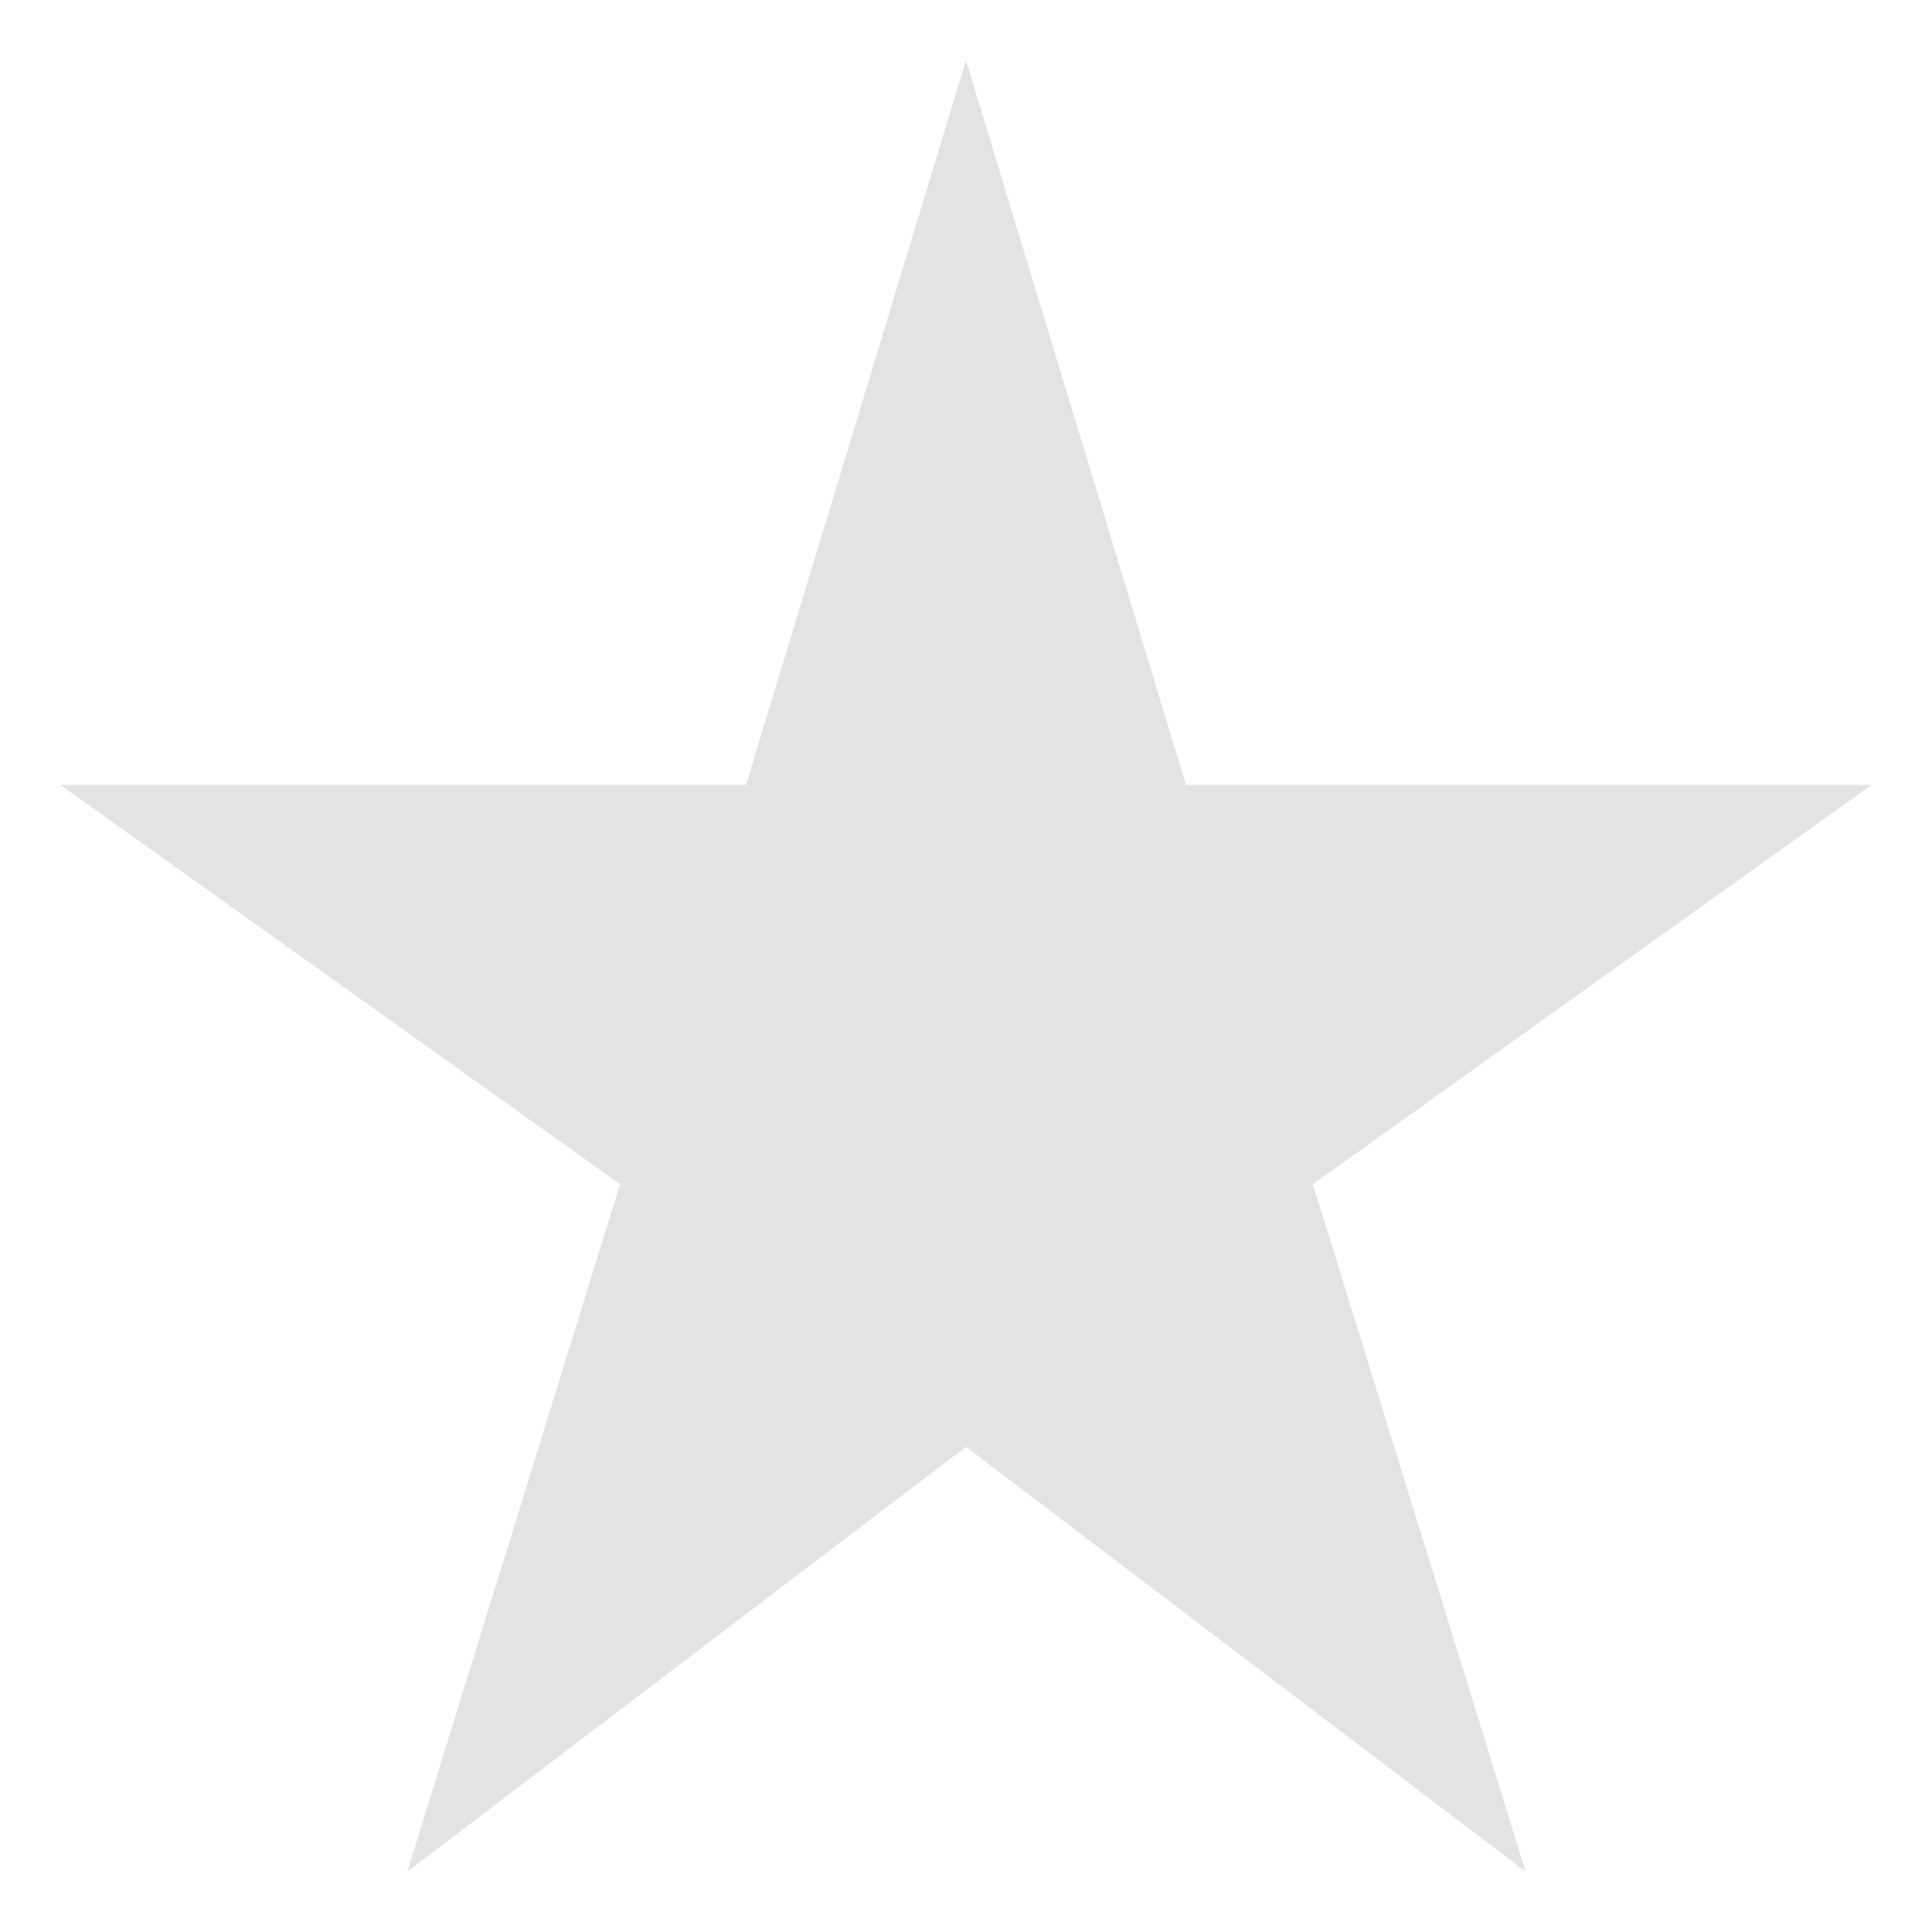
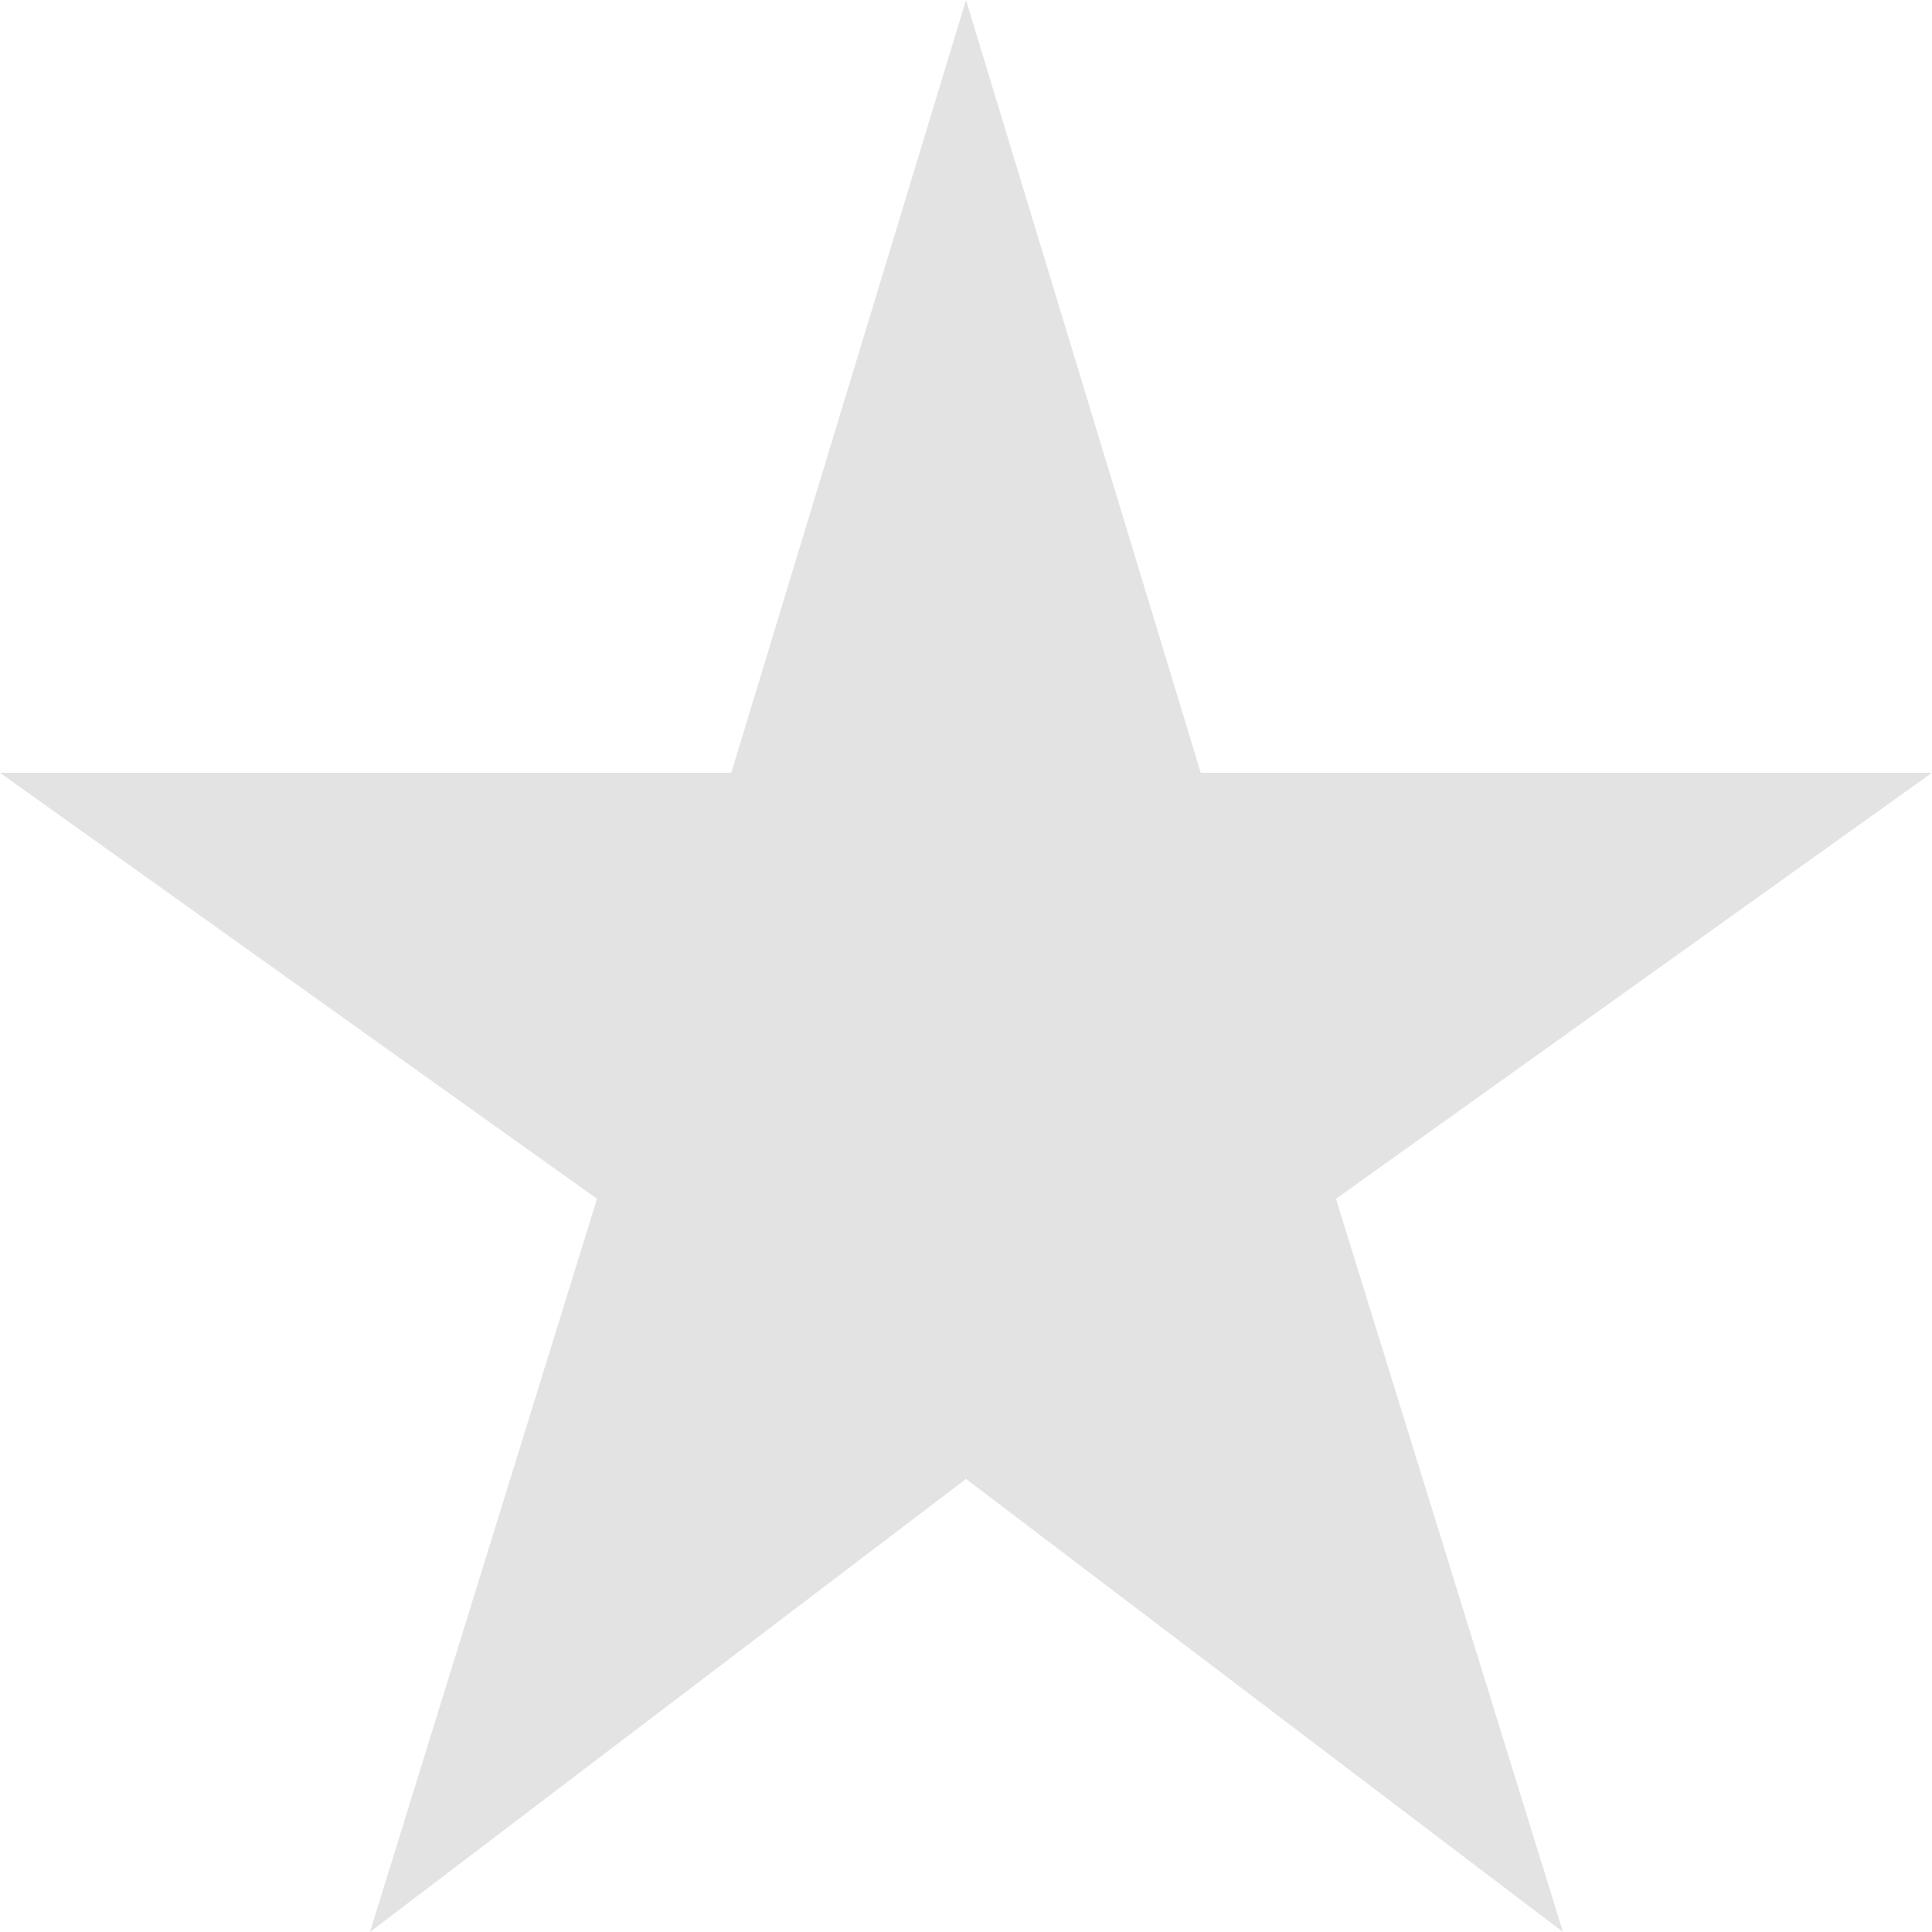
- <svg xmlns="http://www.w3.org/2000/svg" width="16" height="16" viewBox="0 0 16 16" fill="none">
-   <path d="M9.822 6.5L8 0.5L6.178 6.5H0.5L5.135 9.807L3.373 15.5L8 11.982L12.635 15.5L10.873 9.807L15.5 6.5H9.822Z" fill="#E3E3E3" />
+ <svg xmlns="http://www.w3.org/2000/svg" width="30" height="30" viewBox="0 0 30 30" fill="none">
+   <path d="M18.645 12L15 0L11.355 12H0L9.27 18.615L5.745 30L15 22.965L24.27 30L20.745 18.615L30 12H18.645Z" fill="#E3E3E3" />
</svg>
